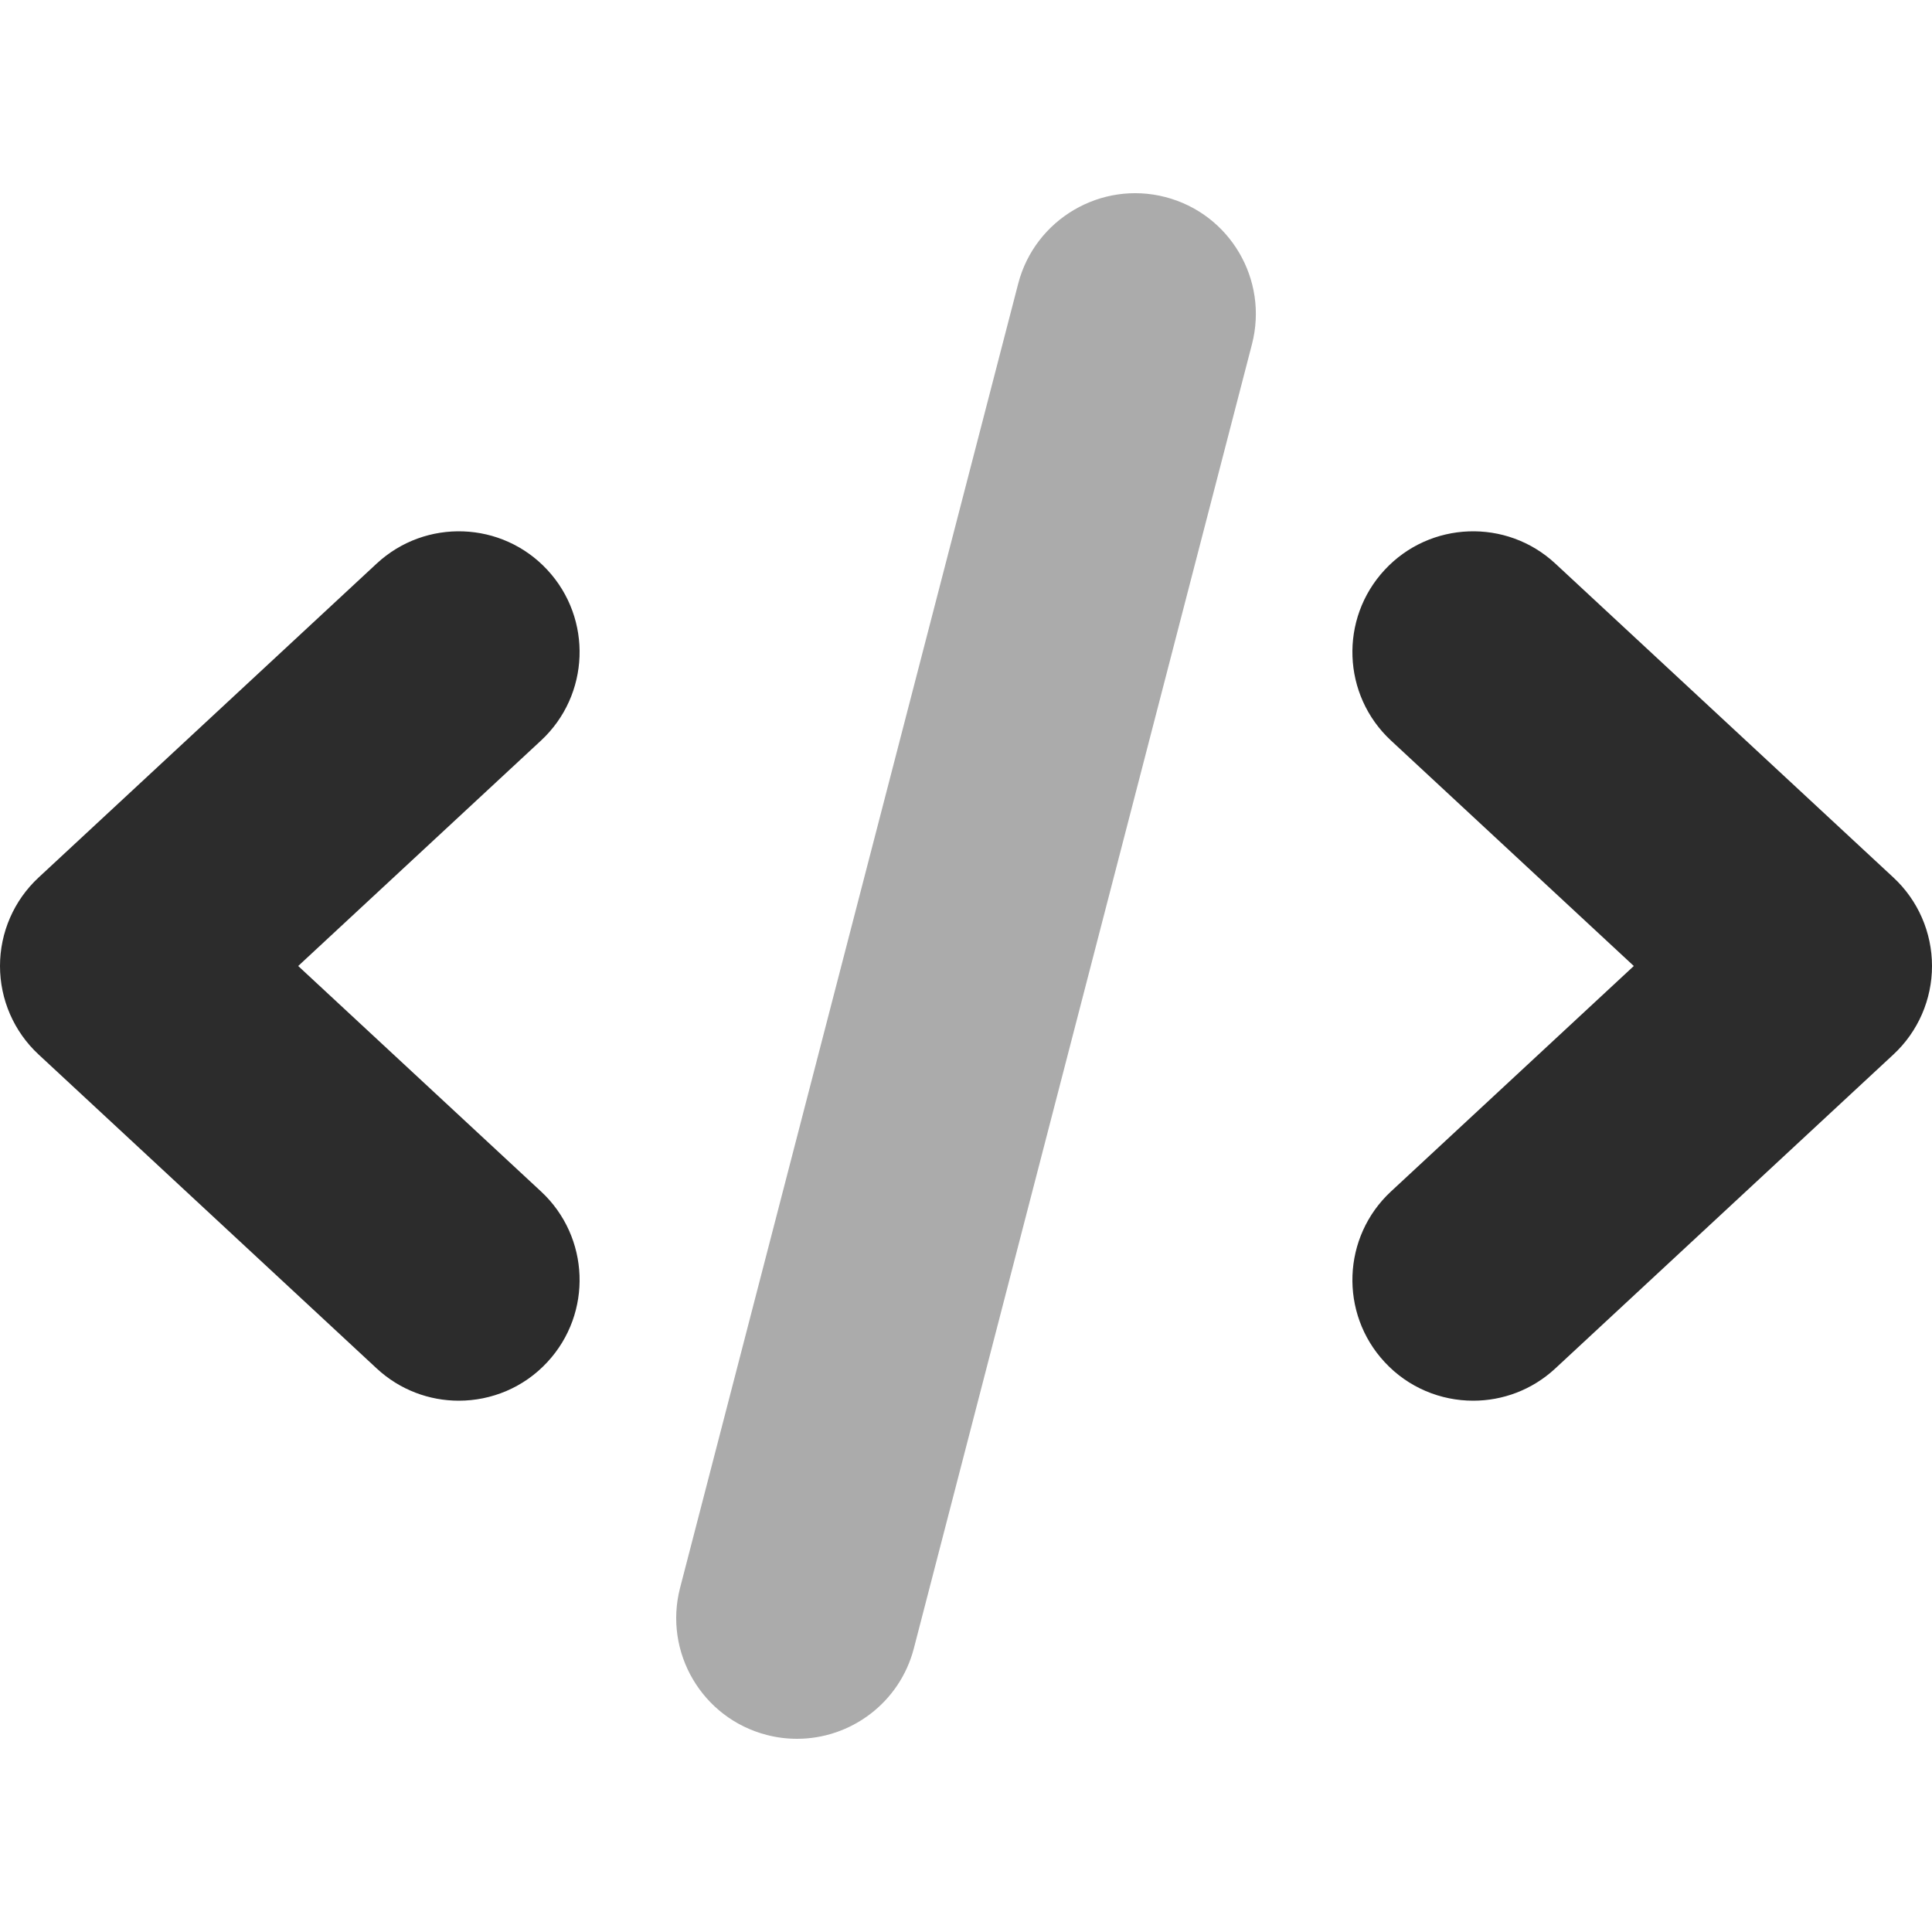
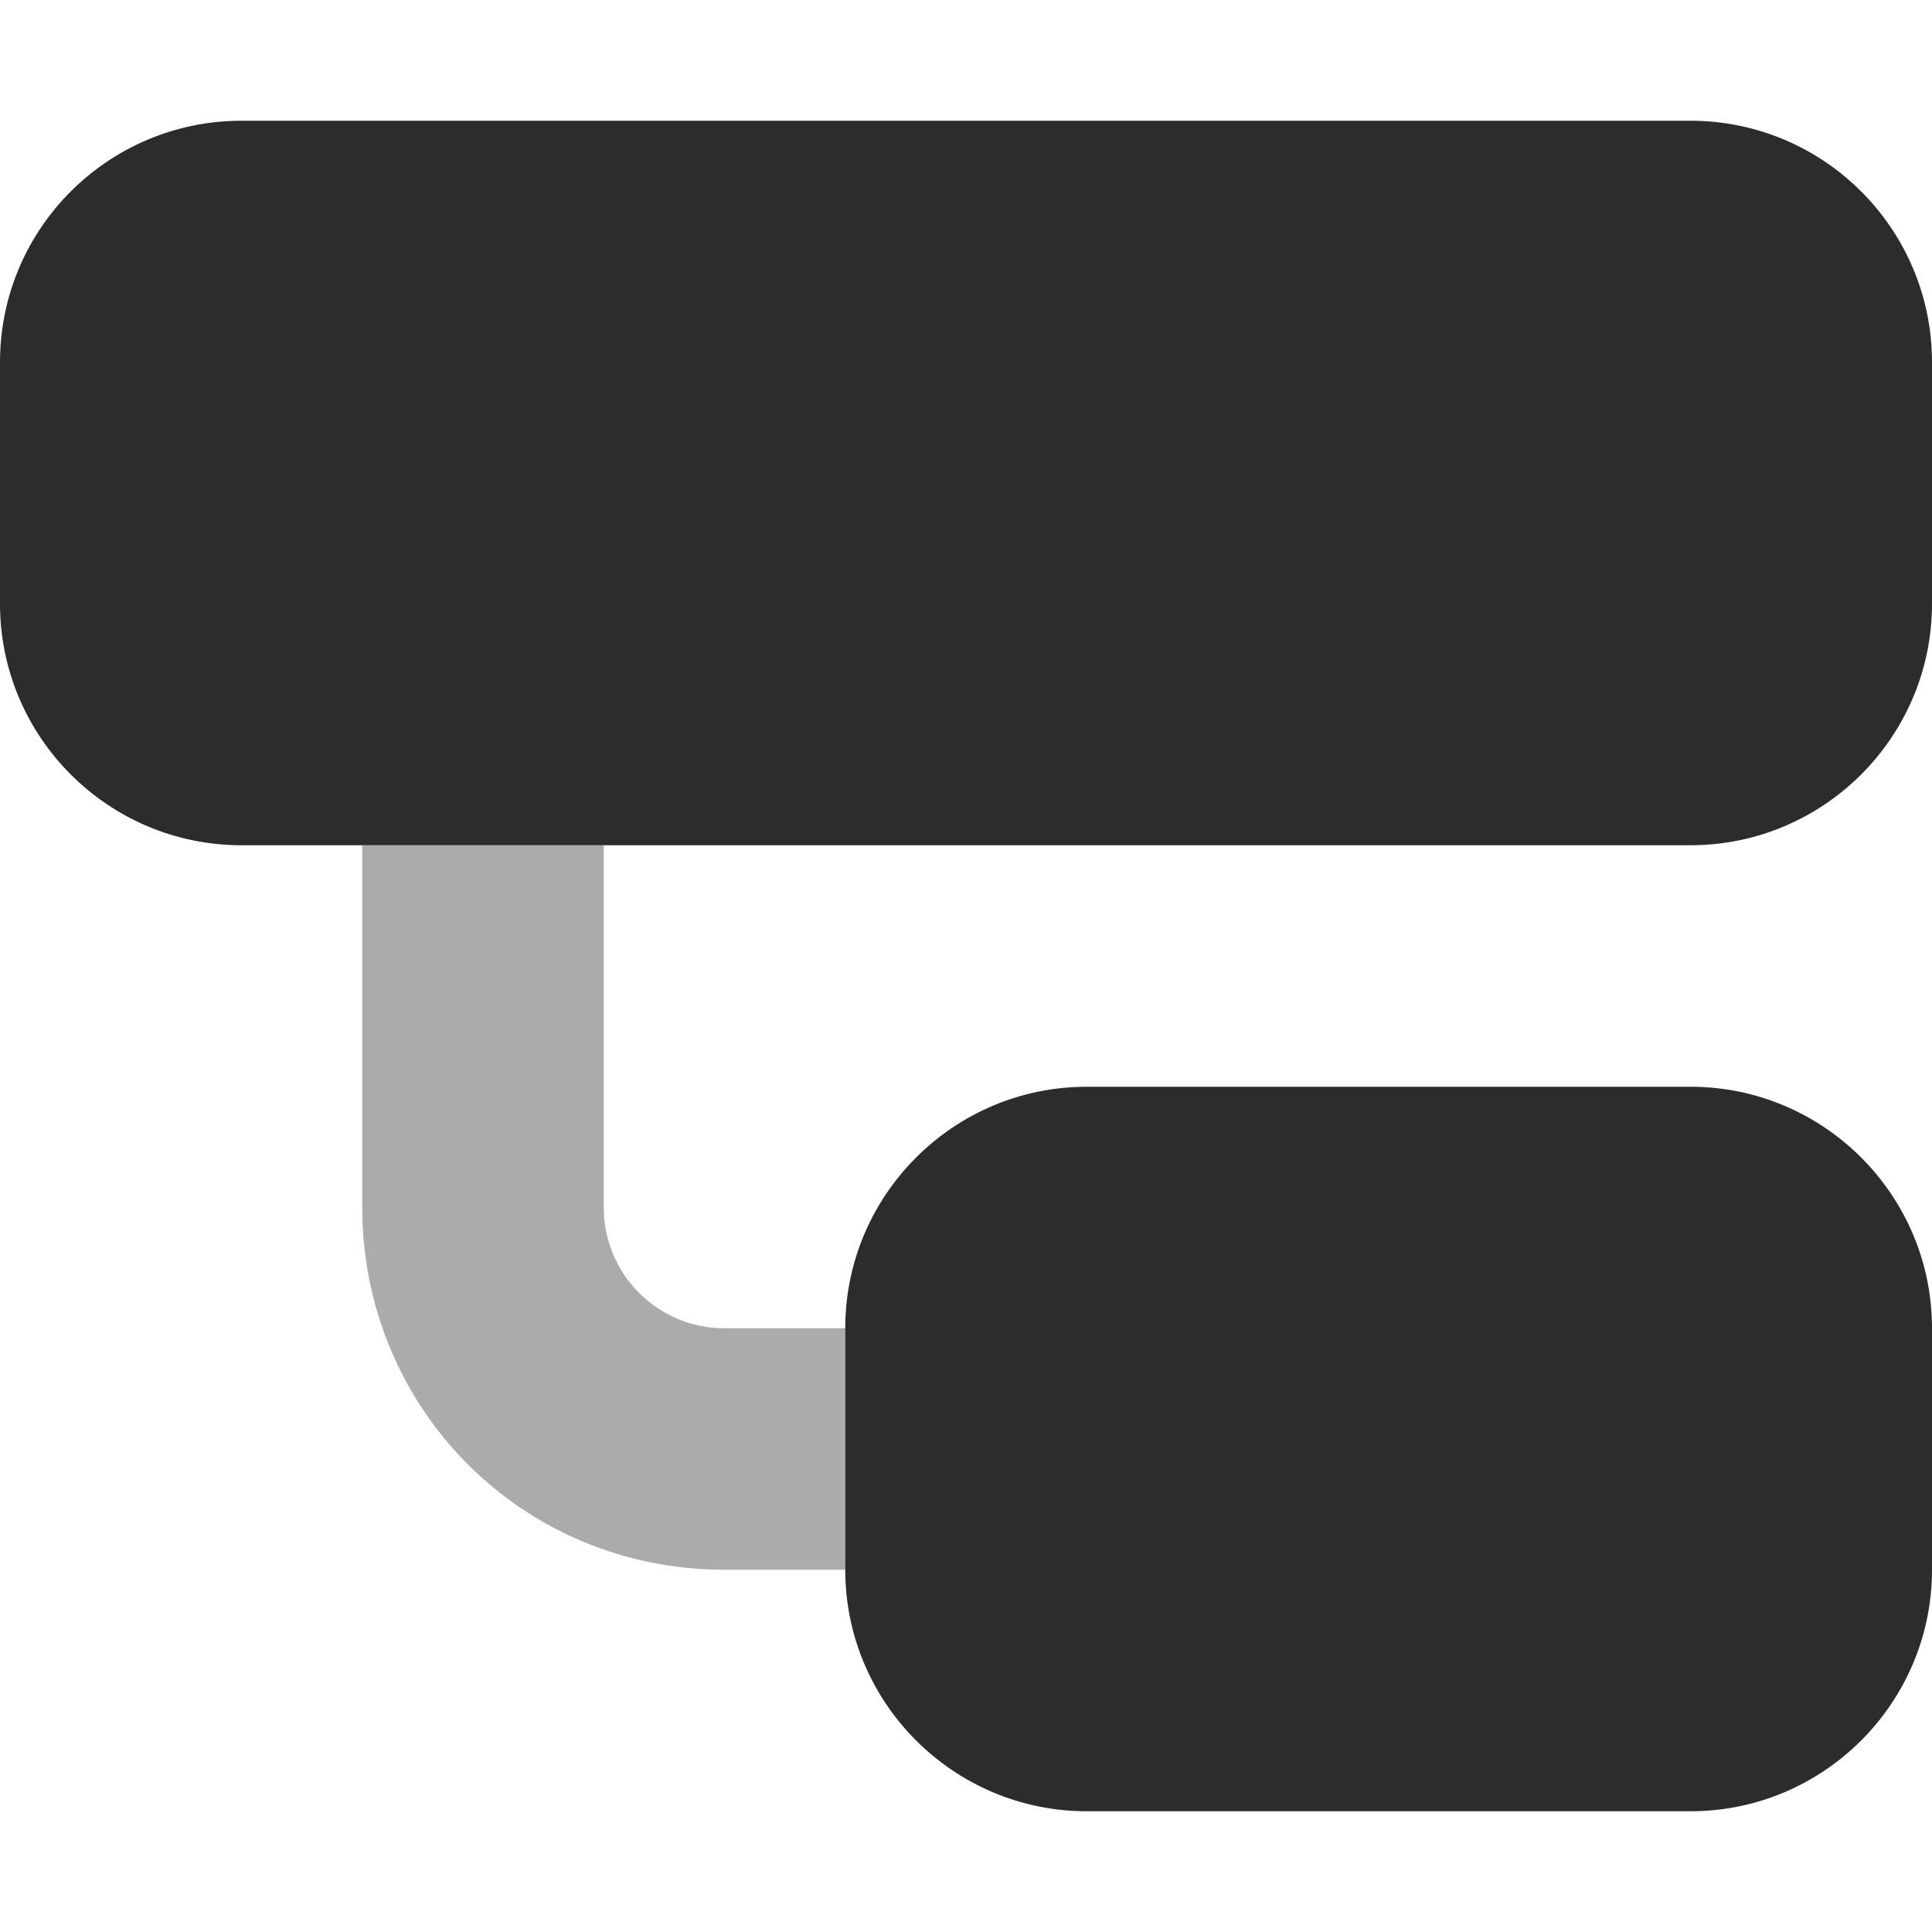
- <svg xmlns="http://www.w3.org/2000/svg" width="32" height="32" viewBox="0 0 640 512">
+ <svg xmlns="http://www.w3.org/2000/svg" width="32" height="32" viewBox="0 0 512 512">
  <defs>
    <style>.fa-secondary{opacity:.4}</style>
  </defs>
-   <path fill="#2C2C2C" d="M264.041 512C260.713 512 257.338 511.594 253.978 510.719C232.588 505.187 219.744 483.344 225.291 461.969L337.291 29.969C342.838 8.594 364.759 -4.25 386.041 1.281C407.431 6.812 420.275 28.656 414.728 50.031L302.728 482.031C298.056 500.062 281.822 512 264.041 512Z" class="fa-secondary" />
-   <path fill="#2C2C2C" d="M181.312 124.781C166.297 108.594 140.984 107.656 124.781 122.688L12.781 226.688C4.625 234.25 0 244.875 0 256S4.625 277.75 12.781 285.312L124.781 389.312C132.484 396.469 142.25 400 151.984 400C162.719 400 173.438 395.719 181.312 387.219C196.344 371.031 195.406 345.719 179.219 330.687L98.781 256L179.219 181.312C195.406 166.281 196.344 140.969 181.312 124.781ZM627.219 226.688L515.219 122.688C499.031 107.656 473.703 108.594 458.687 124.781C443.656 140.969 444.594 166.281 460.781 181.313L541.219 256L460.781 330.688C444.594 345.719 443.656 371.031 458.687 387.219C466.562 395.719 477.281 400 488.016 400C497.75 400 507.516 396.469 515.219 389.312L627.219 285.312C635.375 277.75 640 267.125 640 256S635.375 234.25 627.219 226.688Z" class="fa-primary" />
+   <path fill="#2C2C2C" d="M448 32C483.3 32 512 60.65 512 96V160C512 195.3 483.3 224 448 224H64C28.65 224 0 195.3 0 160V96C0 60.65 28.65 32 64 32H448zM448 288C483.3 288 512 316.7 512 352V416C512 451.3 483.3 480 448 480H288C252.7 480 224 451.3 224 416V352C224 316.7 252.7 288 288 288H448z" class="fa-primary" />
+   <path fill="#2C2C2C" d="M96 320V224H160V320C160 337.7 174.3 352 192 352H224V416H192C138.1 416 96 373 96 320z" class="fa-secondary" />
</svg>
